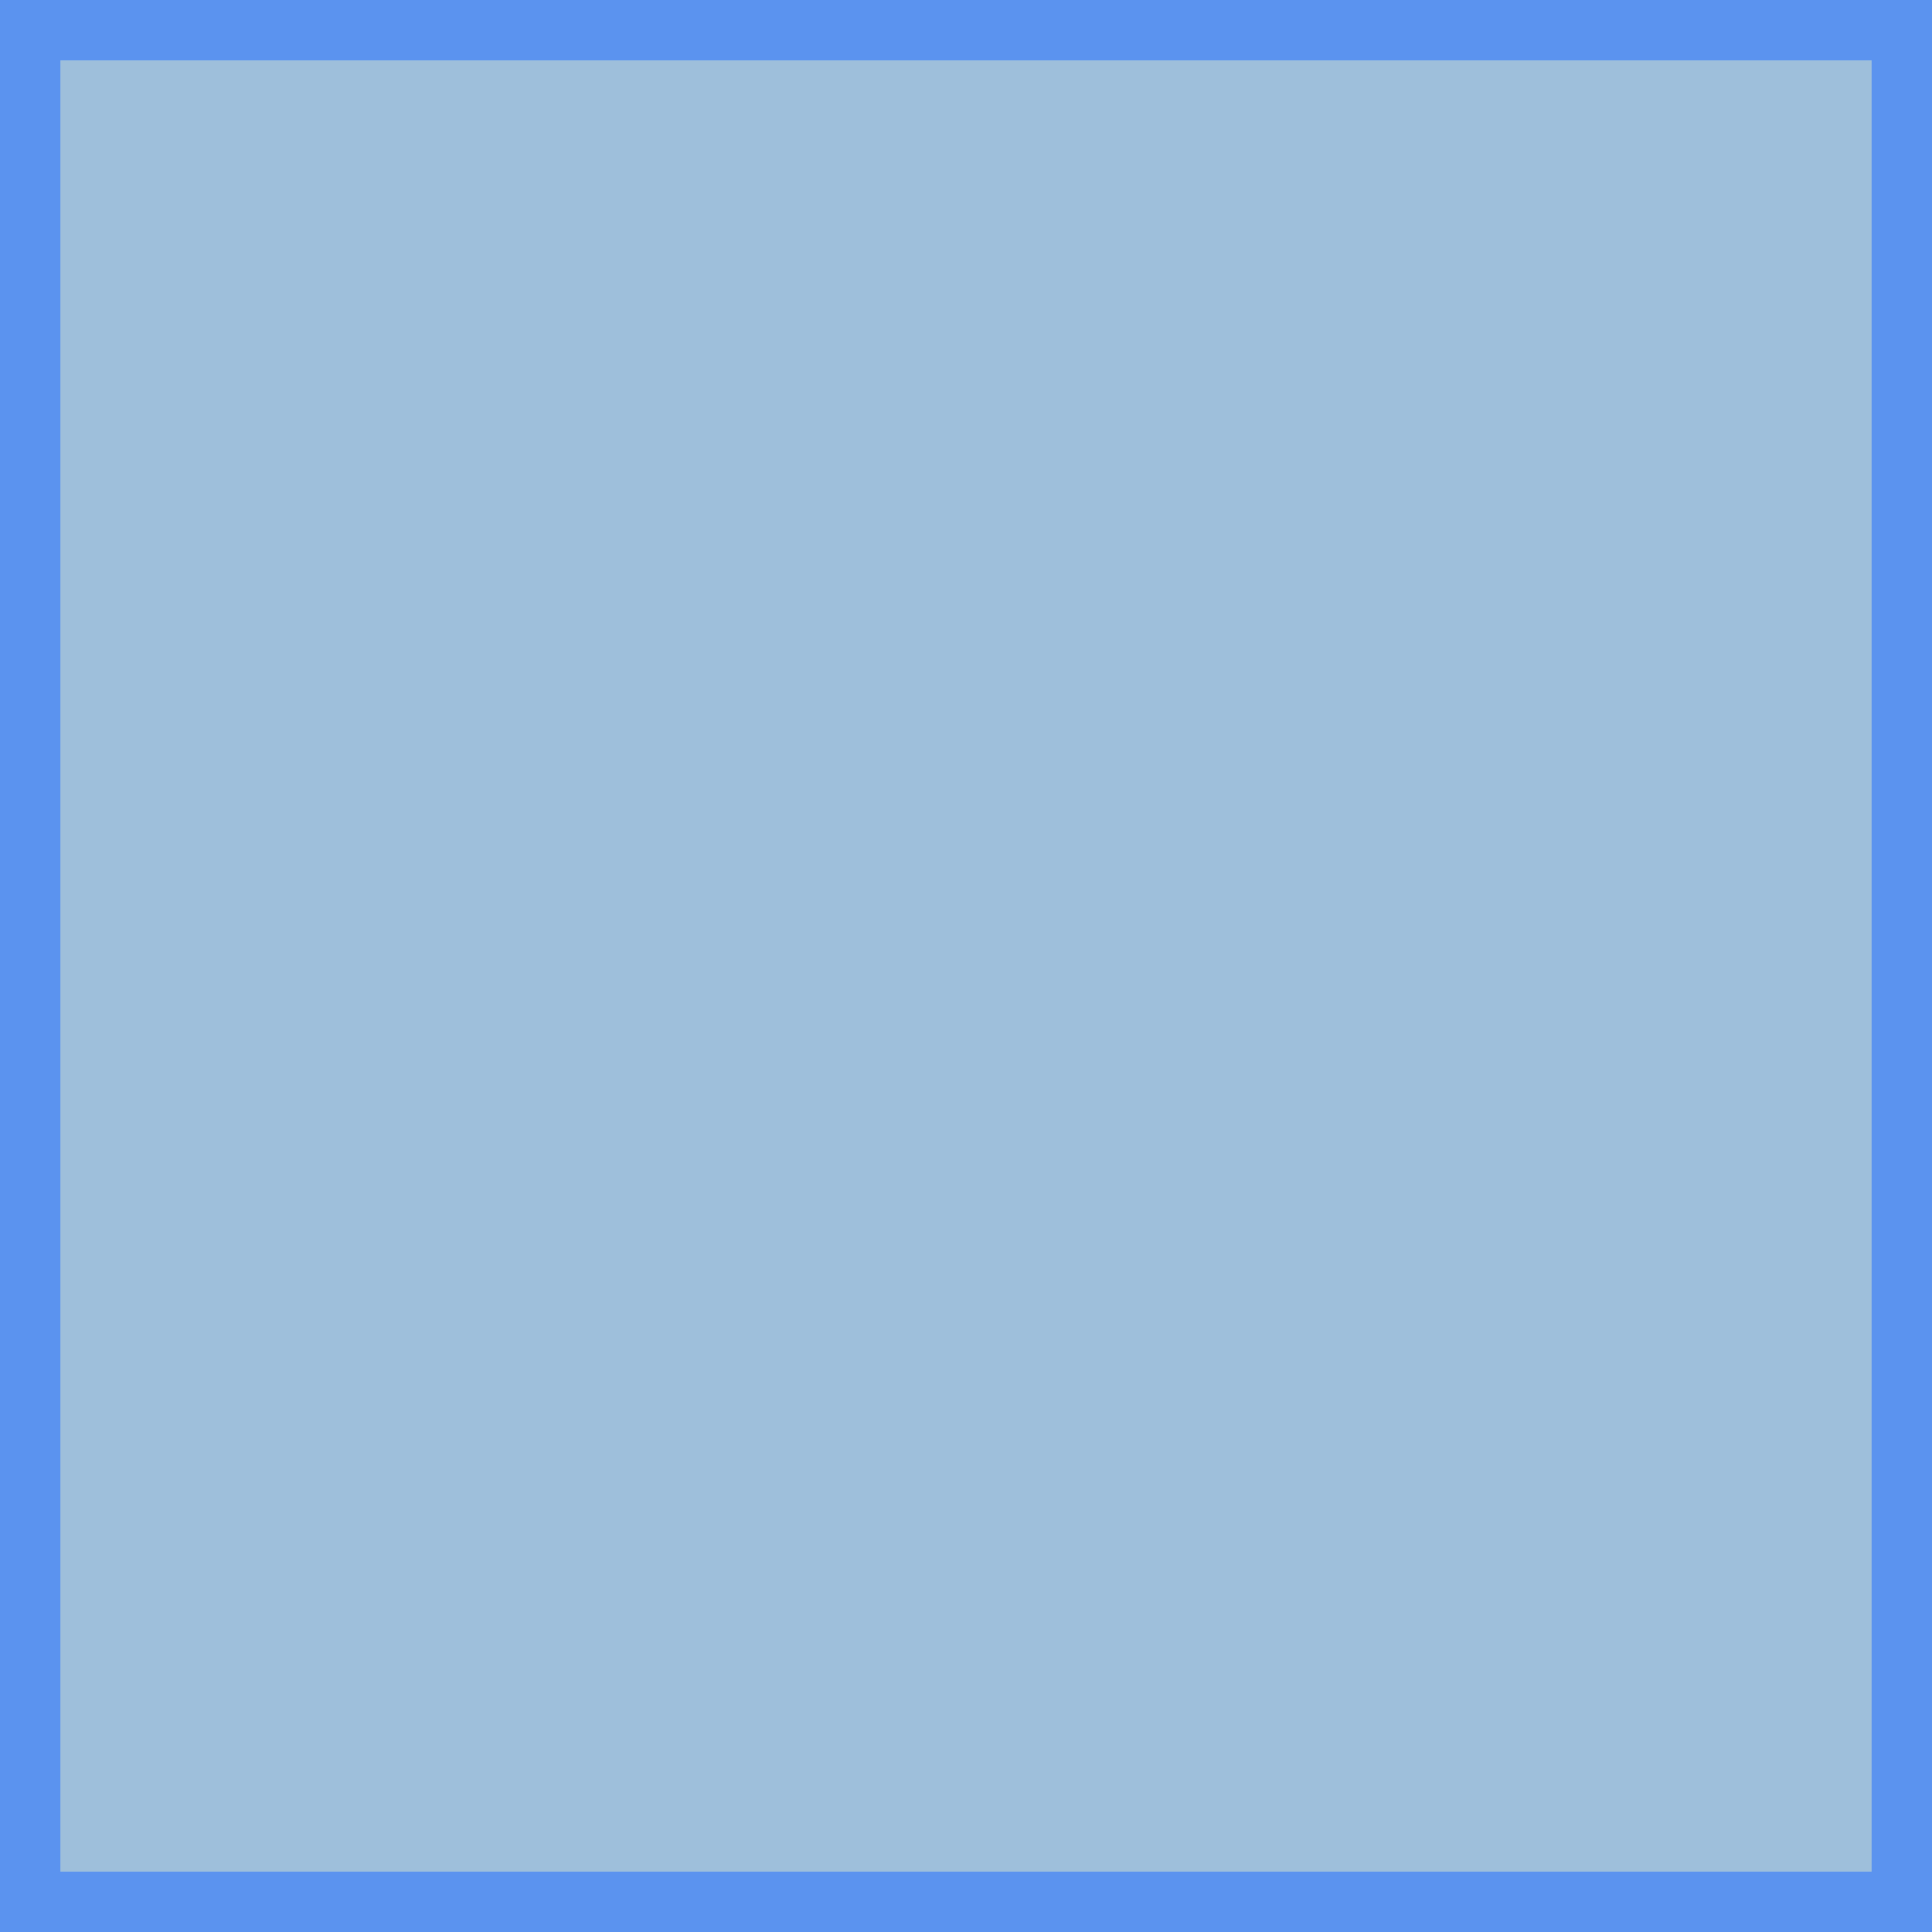
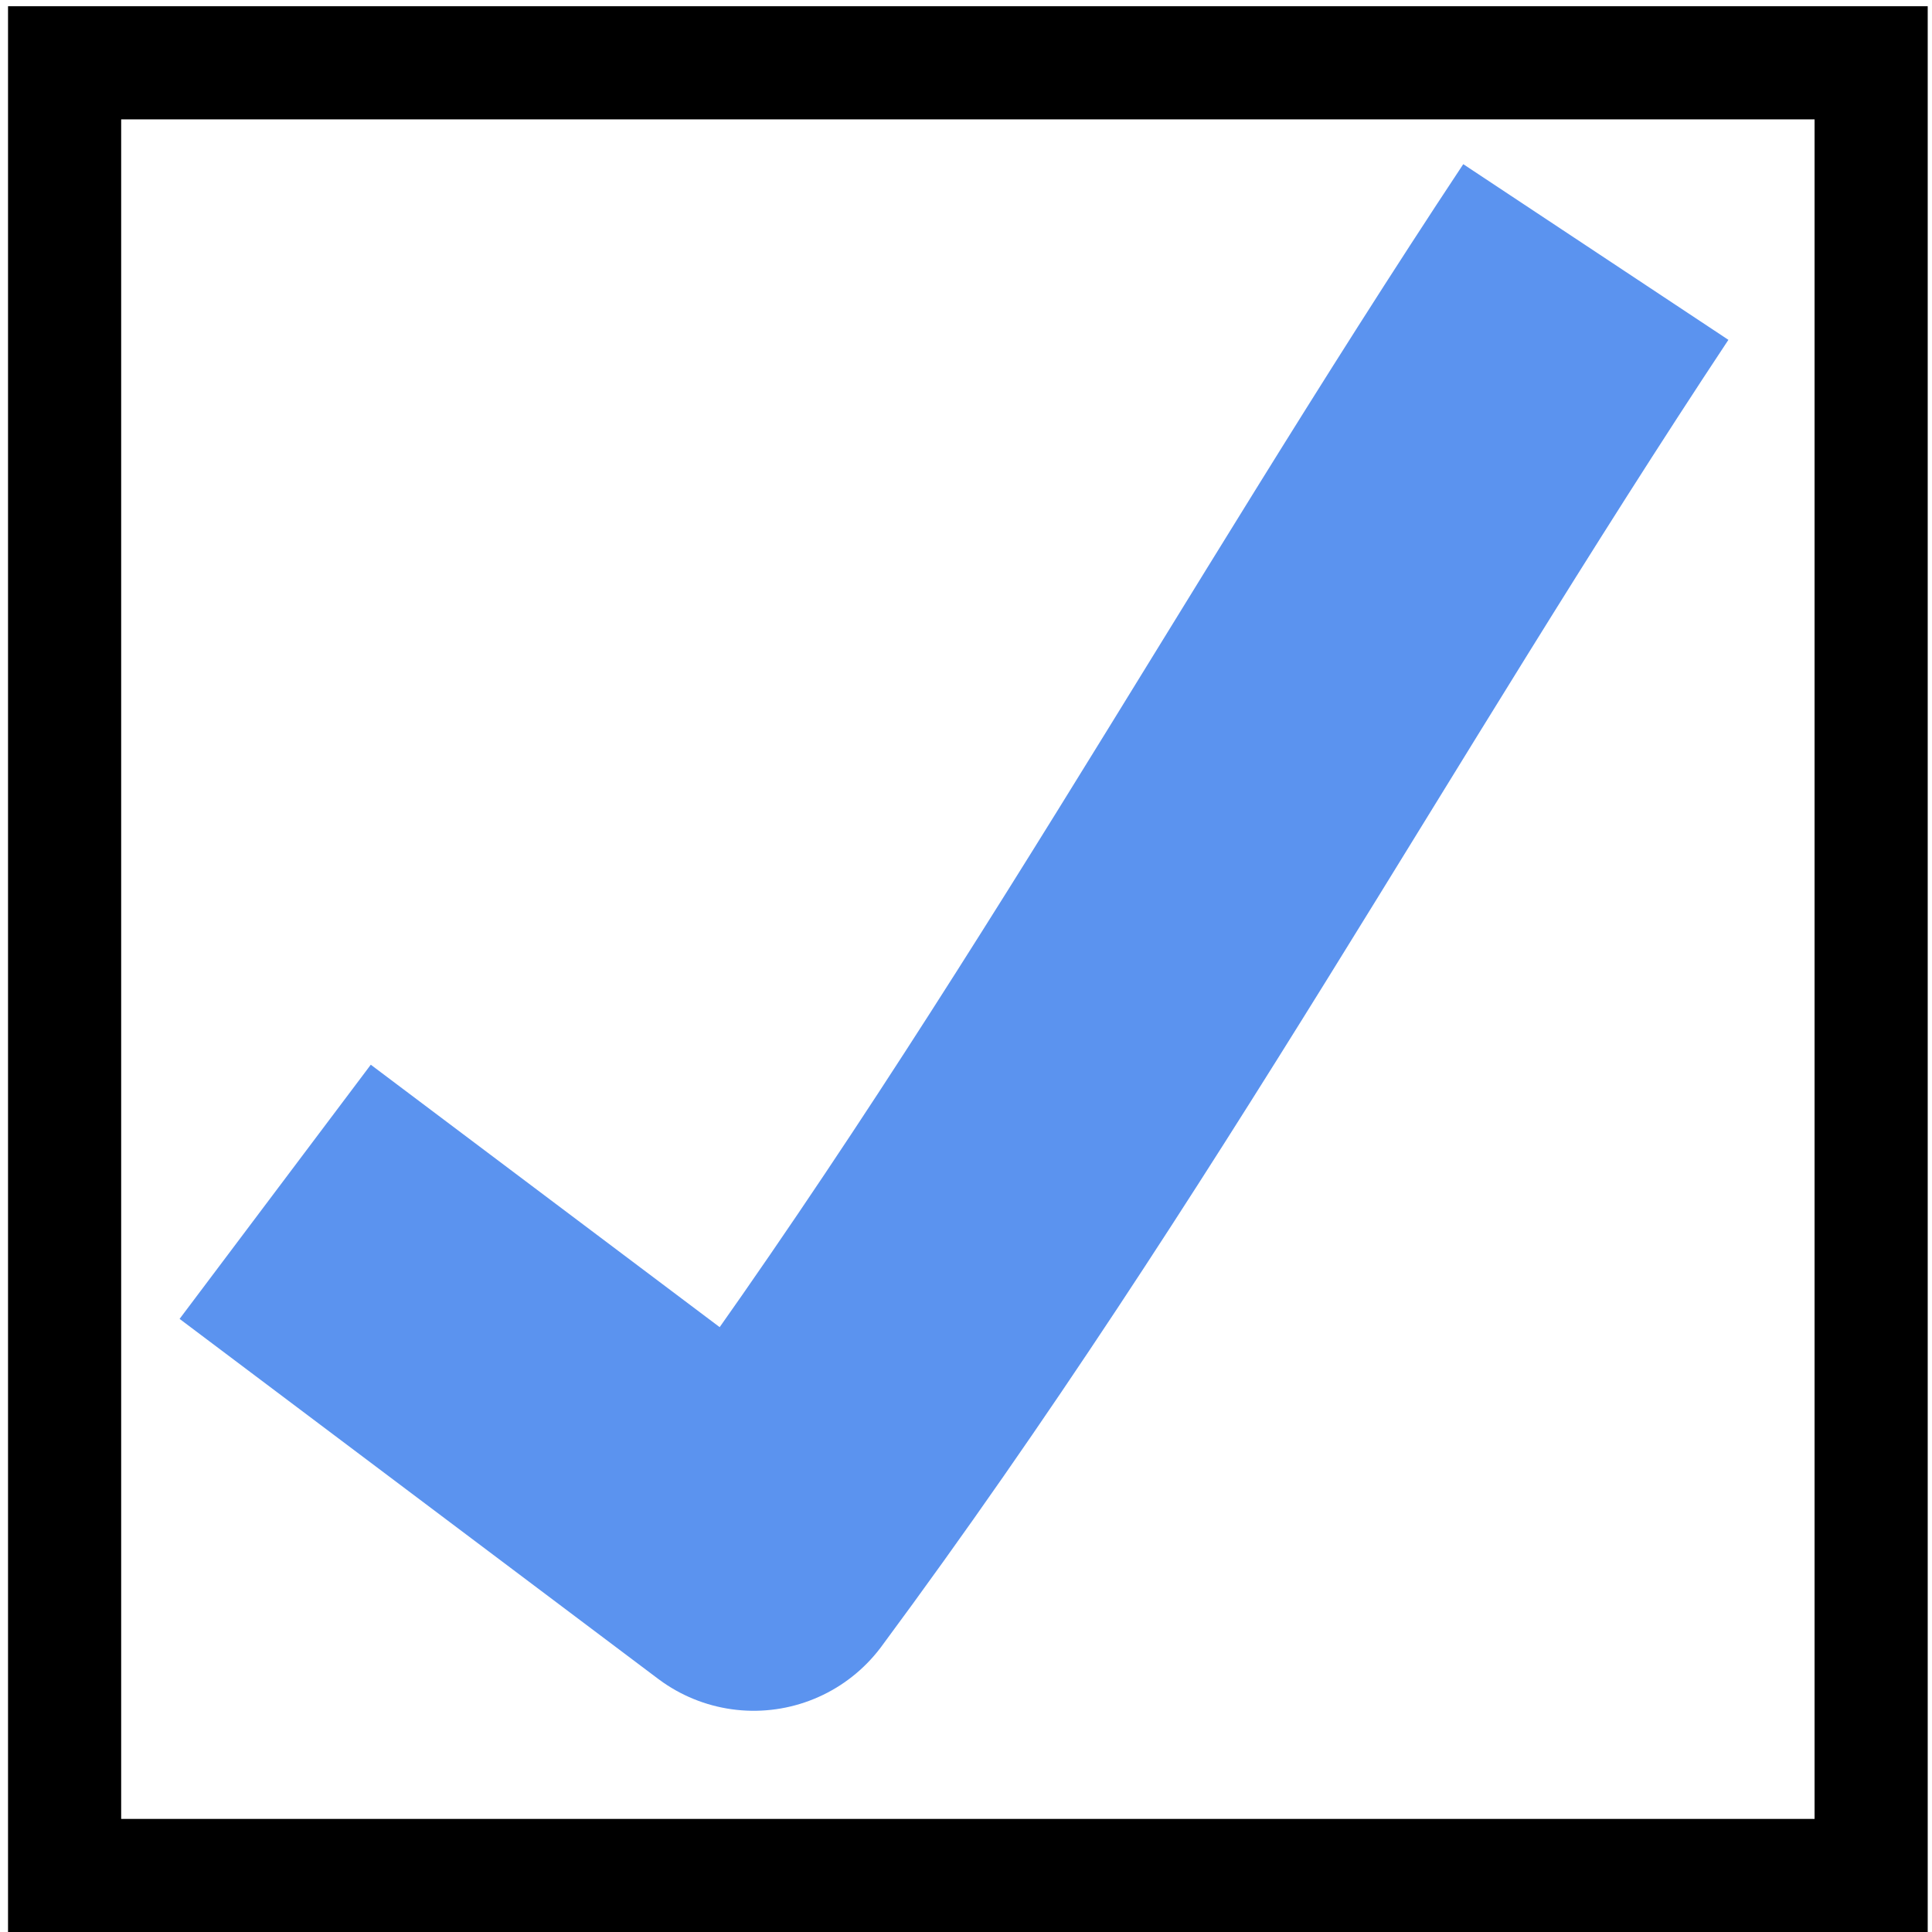
<svg xmlns="http://www.w3.org/2000/svg" xml:space="preserve" viewBox="0 0 16 16" height="16" width="16" y="0" x="0" id="Layer_1" version="1.1">
  <defs id="defs7" />
-   <rect style="opacity:1;fill:#5b93c2;fill-opacity:0.588;stroke:#5b93ef;stroke-width:1;stroke-linecap:round;stroke-linejoin:miter;stroke-miterlimit:4;stroke-dasharray:none;stroke-dashoffset:0;stroke-opacity:1" stroke-miterlimit="4" y="0" x="0" height="16" width="16" id="rect819" />
+   <path style="fill:none;fill-opacity:1;stroke:#5b93ef;stroke-width:2.634;stroke-linecap:butt;stroke-linejoin:round;stroke-miterlimit:4;stroke-dasharray:none;stroke-opacity:1" d="M 13.216,2.087 C 10.883,5.608 8.967,9.17 6.242,12.851 L 2.279,9.87" id="path1418" />
+   <rect style="opacity:1;fill:none;fill-opacity:0.179;stroke:#000000;stroke-width:0.937;stroke-linecap:round;stroke-linejoin:miter;stroke-miterlimit:4;stroke-dasharray:none;stroke-dashoffset:0;stroke-opacity:1" stroke-miterlimit="4" y="0.52" x="0.535" height="15.012" width="14.961" id="rect819" />
</svg>
